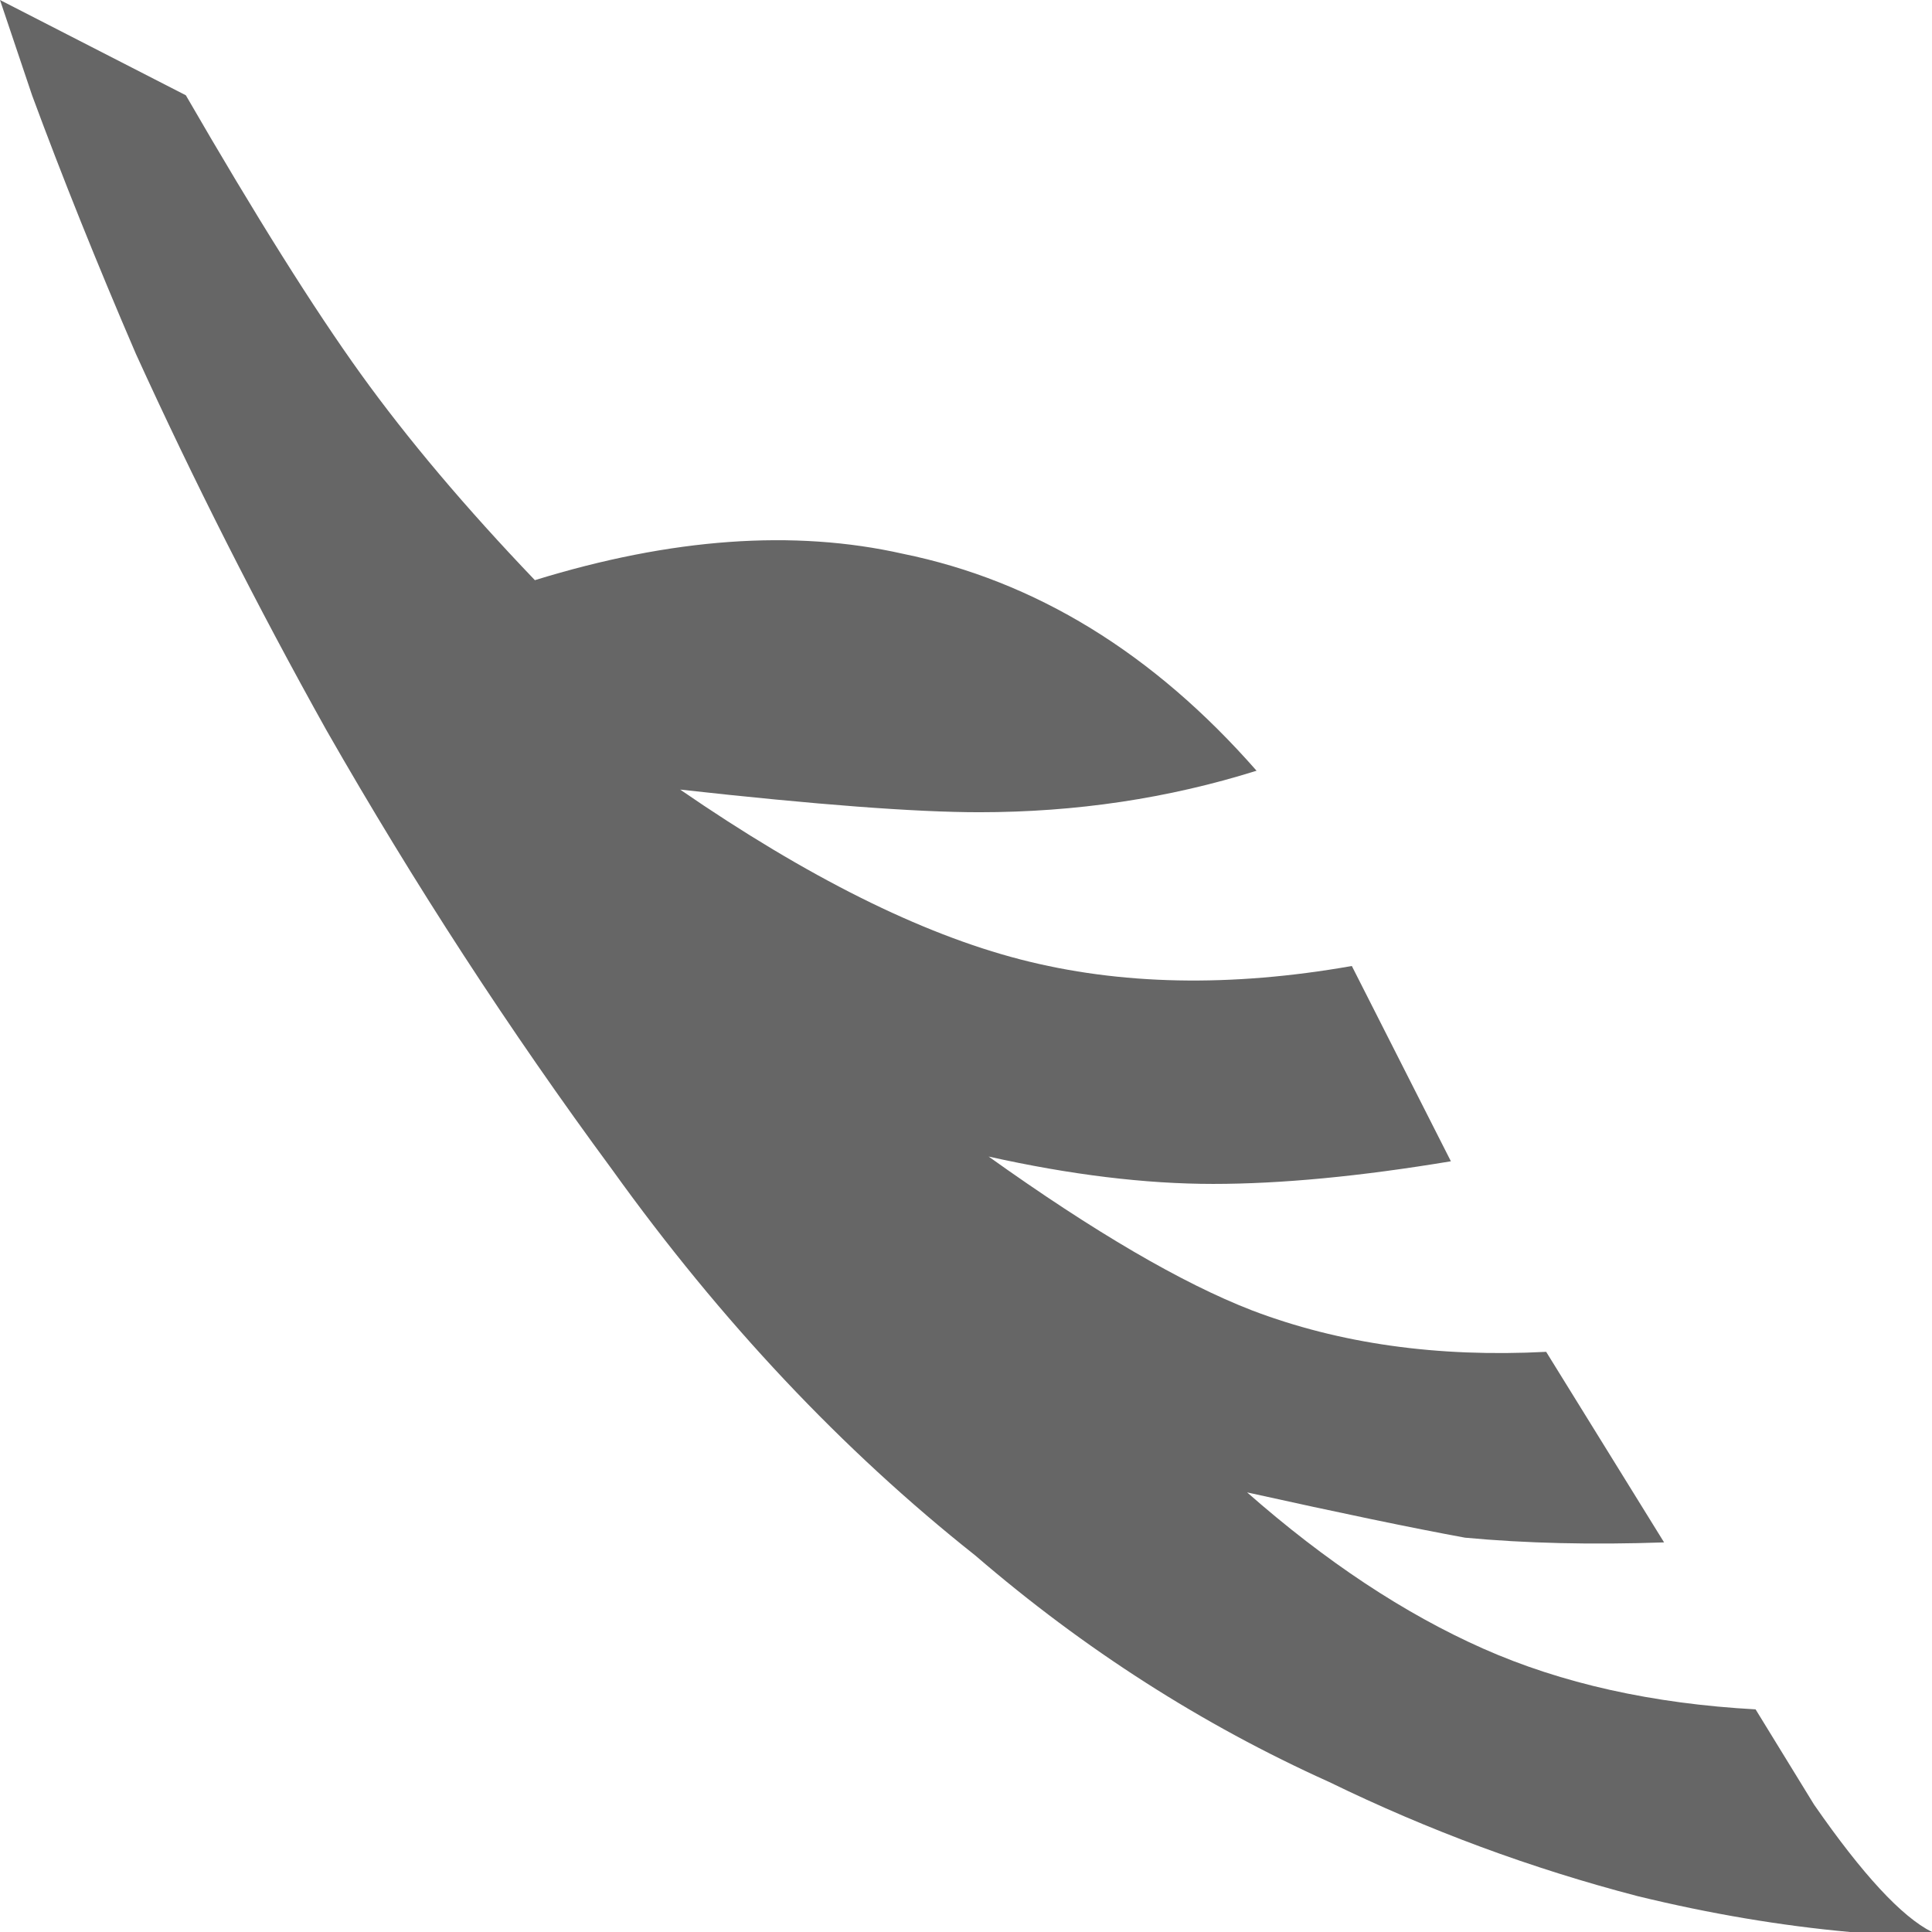
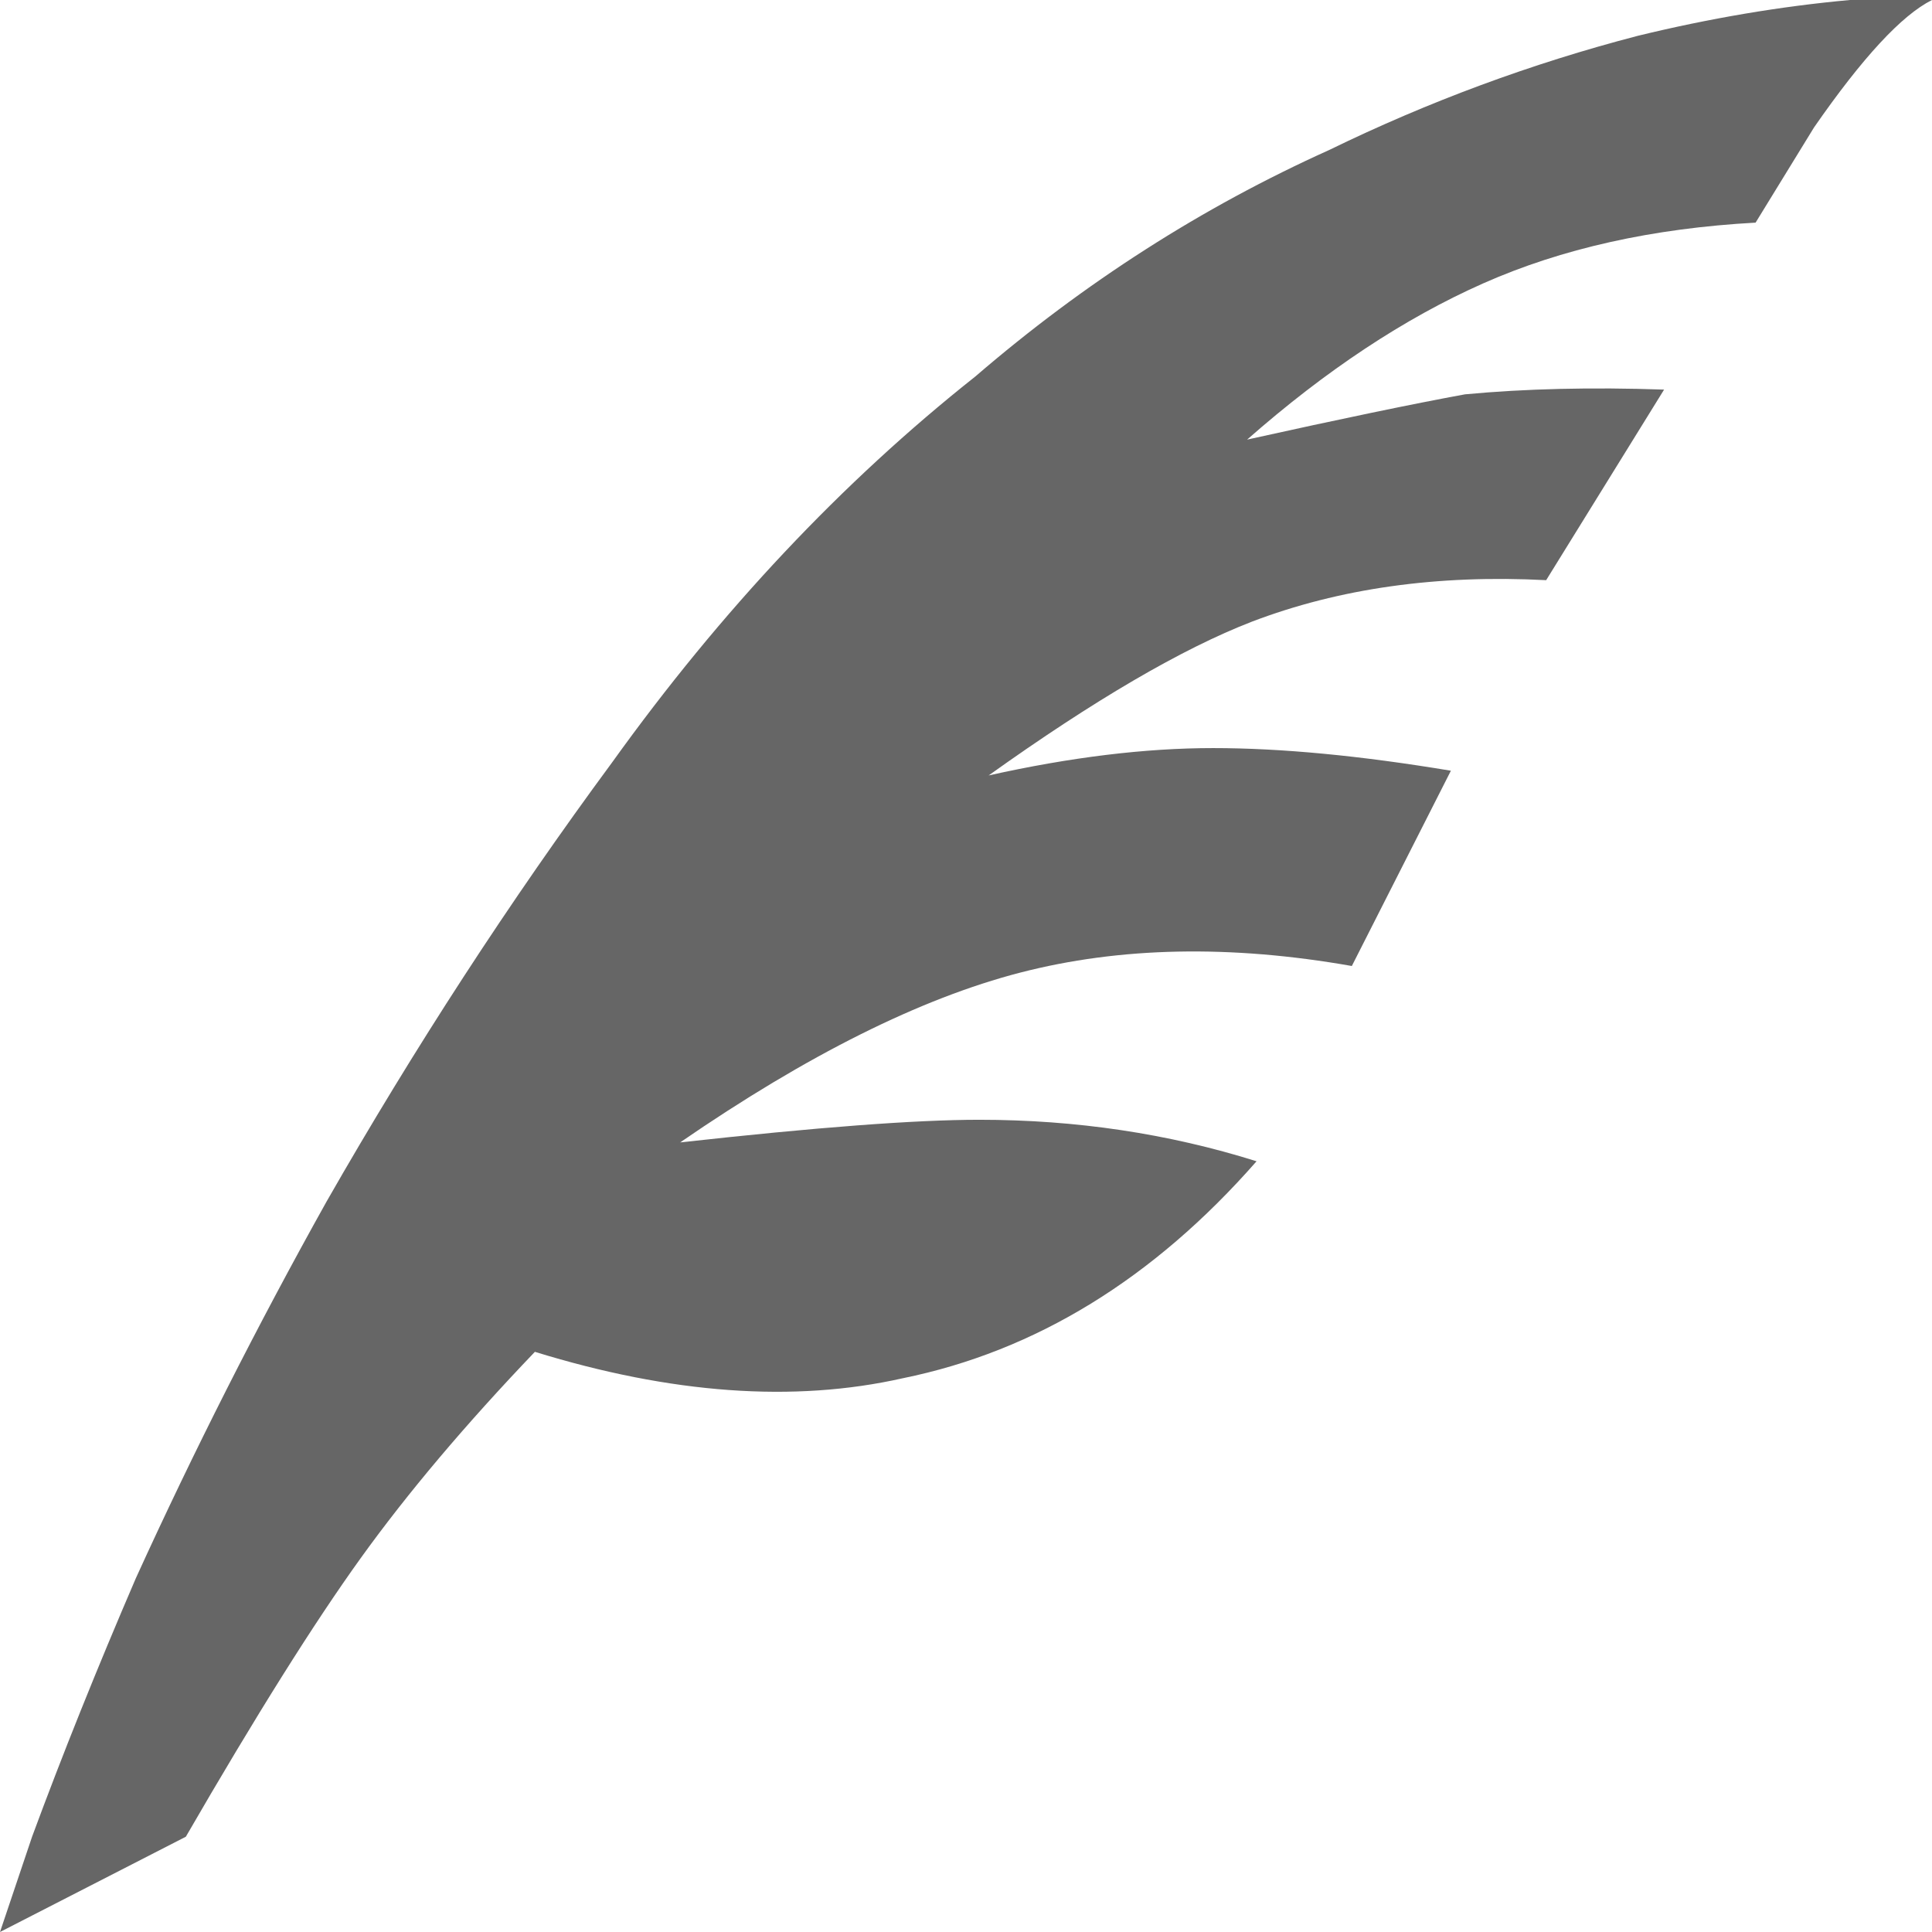
<svg xmlns="http://www.w3.org/2000/svg" id="feather" width="128" height="128" style="width:128px;height:128px;" version="1.1" viewBox="0 0 2048 2048" enable-background="new 0 0 2048 2048" xml:space="preserve">
-   <path fill="#666" d="M2048 2048 q-48 -24 -125 -135 l-62 -101 q-164 -9 -289 -64.5 q-125 -55.5 -250 -165.5 q149 33 231 48 q96 9 211 5 l-125 -202 q-173 9 -312 -44 q-111 -43 -279 -163 q130 29 238 29 q108 0 252 -24 l-105 -207 q-193 34 -351.5 -7 q-158.5 -41 -360.5 -180 q216 24 317 24 q154 0 294 -44 q-164 -187 -375 -230 q-173 -39 -390 28 q-110 -115 -184.5 -218.5 q-74.5 -103.5 -185.5 -295.5 l-197 -101 l34 101 q48 130 110 274 q92 202 202 399 q140 245 303 466 q173 241 385 409 q173 149 375 240 q158 77 327 121 q115 28 225 38 q87 0 87 0 Z" />
+   <defs id="defs1" />
+   <path fill="#666666" d="m 2048,0 q -48,24 -125,135 l -62,101 q -164,9 -289,64.5 -125,55.5 -250,165.5 149,-33 231,-48 96,-9 211,-5 l -125,202 q -173,-9 -312,44 -111,43 -279,163 130,-29 238,-29 108,0 252,24 l -105,207 q -193,-34 -351.5,7 -158.5,41 -360.5,180 216,-24 317,-24 154,0 294,44 -164,187 -375,230 -173,39 -390,-28 Q 457,1548 382.5,1651.5 308,1755 197,1947 L 0,2048 34,1947 Q 82,1817 144,1673 236,1471 346,1274 486,1029 649,808 822,567 1034,399 1207,250 1409,159 1567,82 1736,38 1851,10 1961,0 Z" id="path1" />
</svg>
